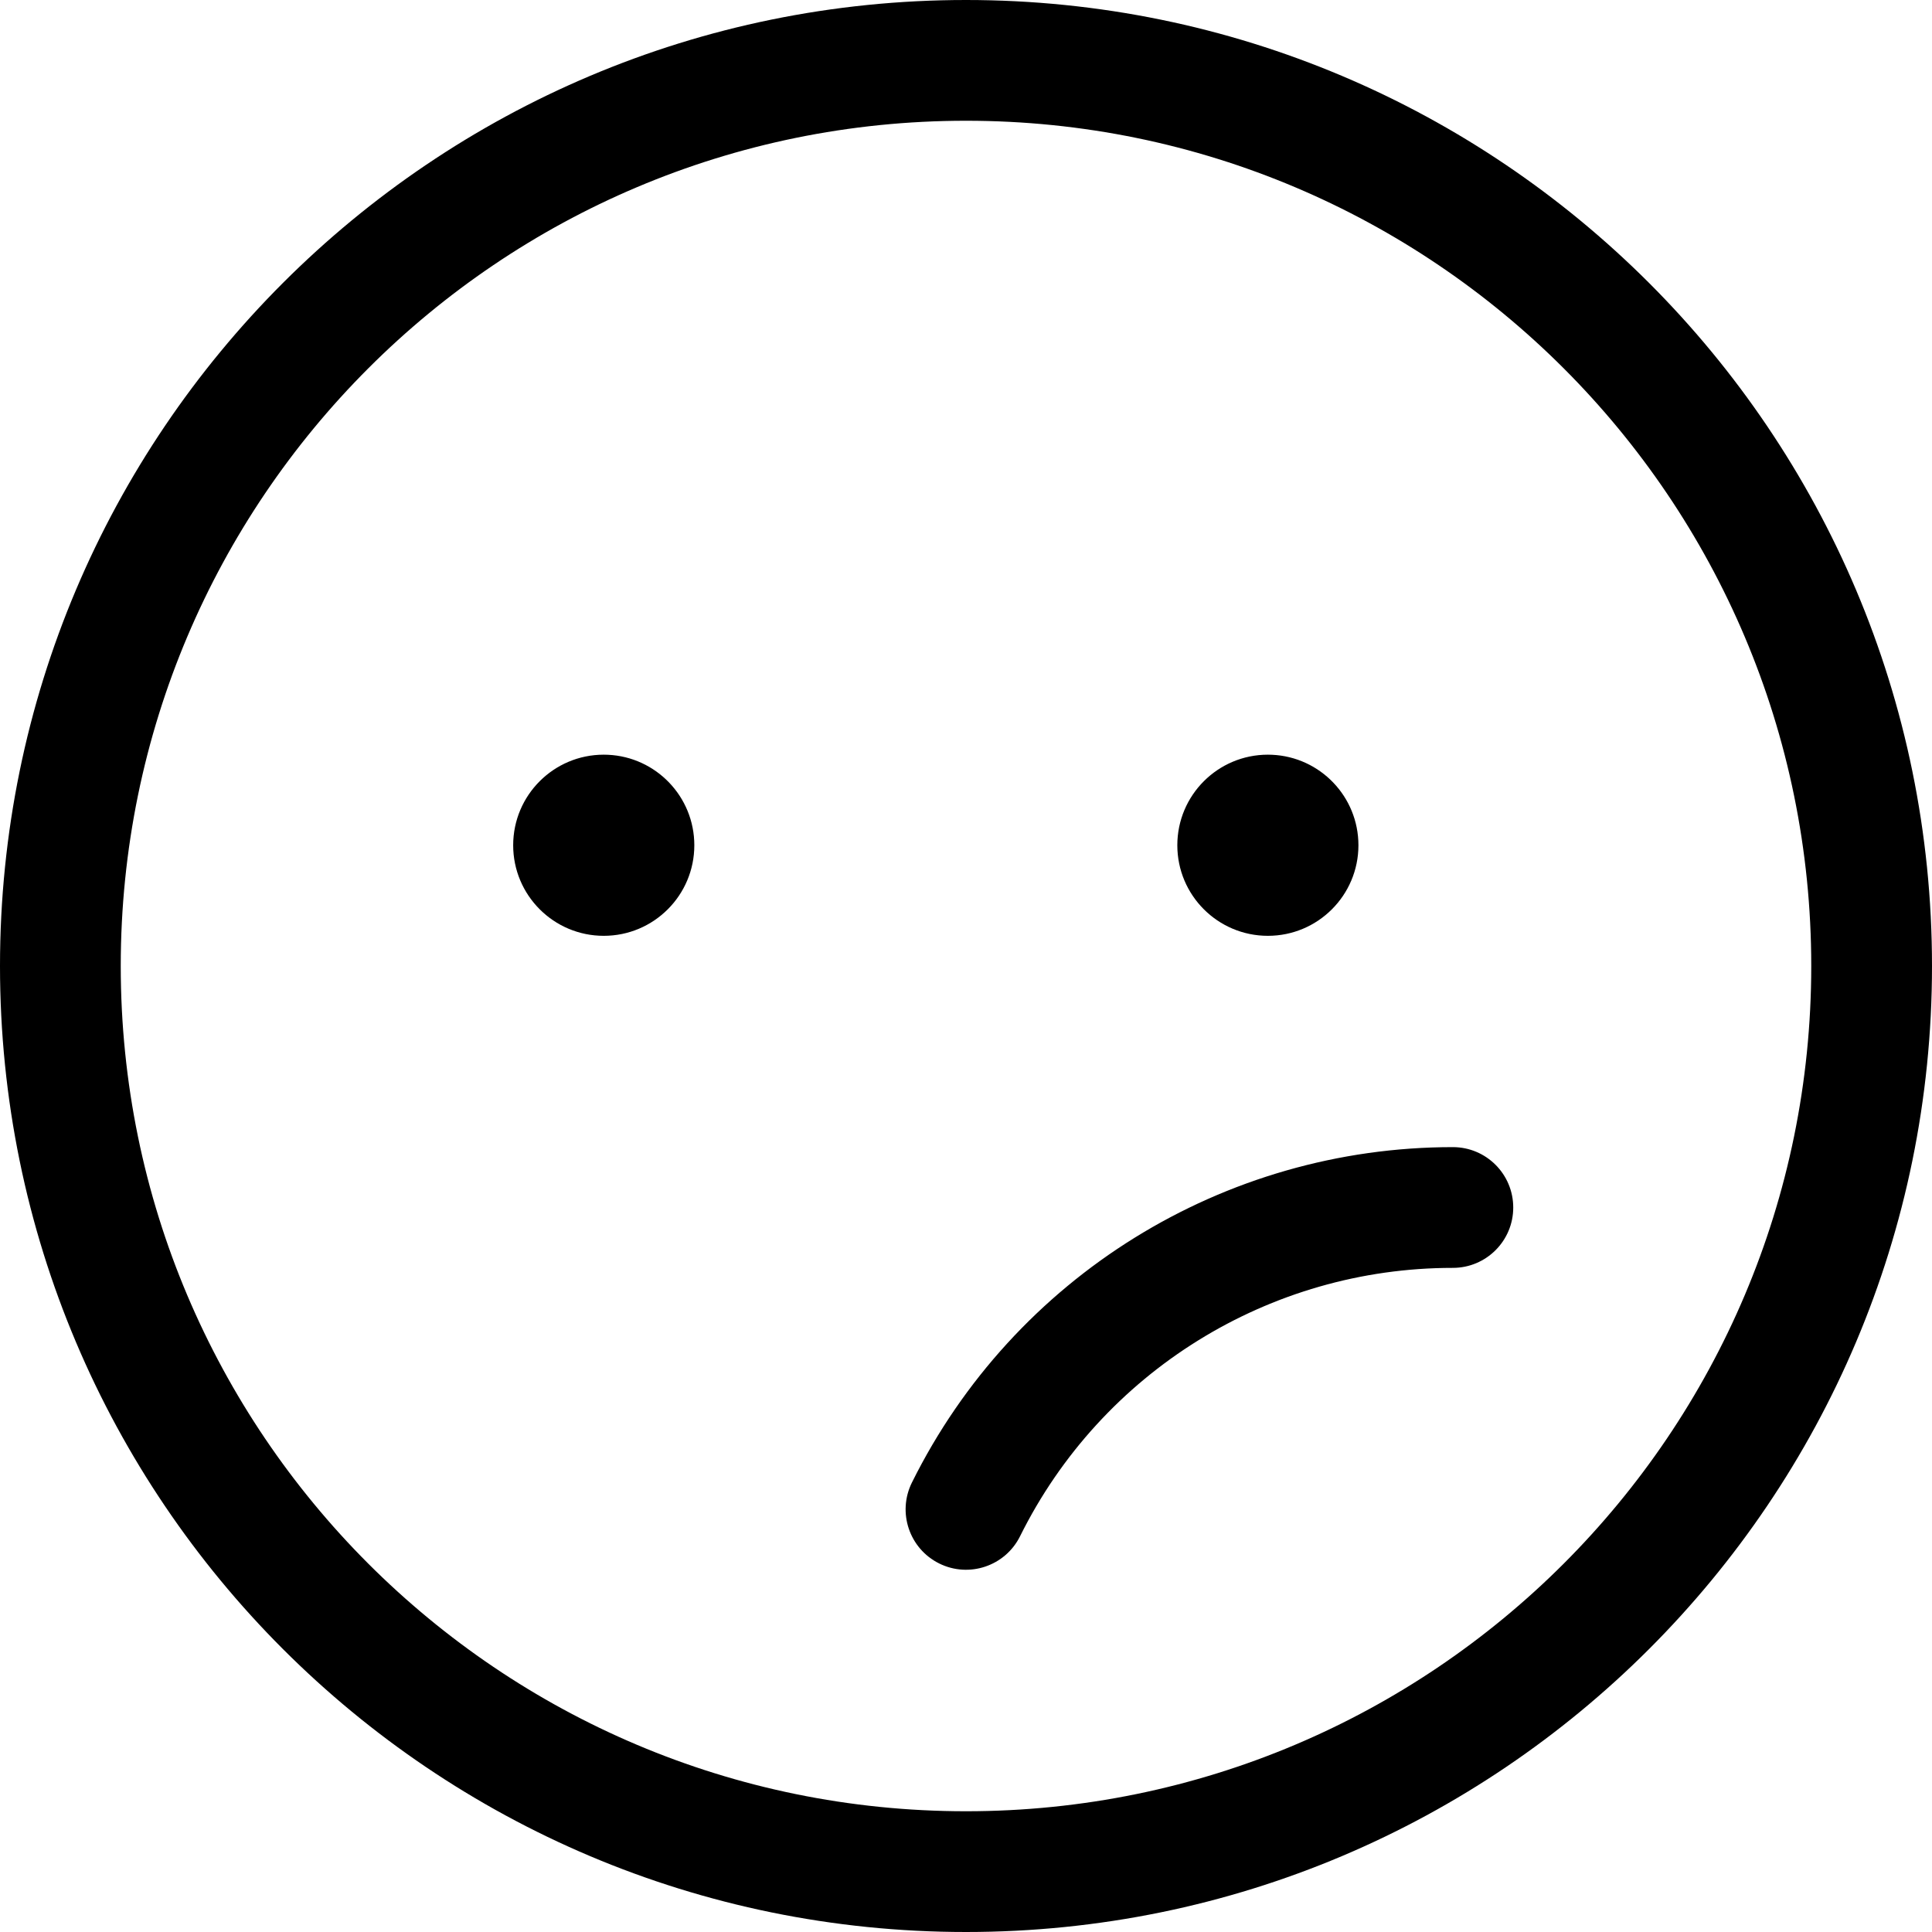
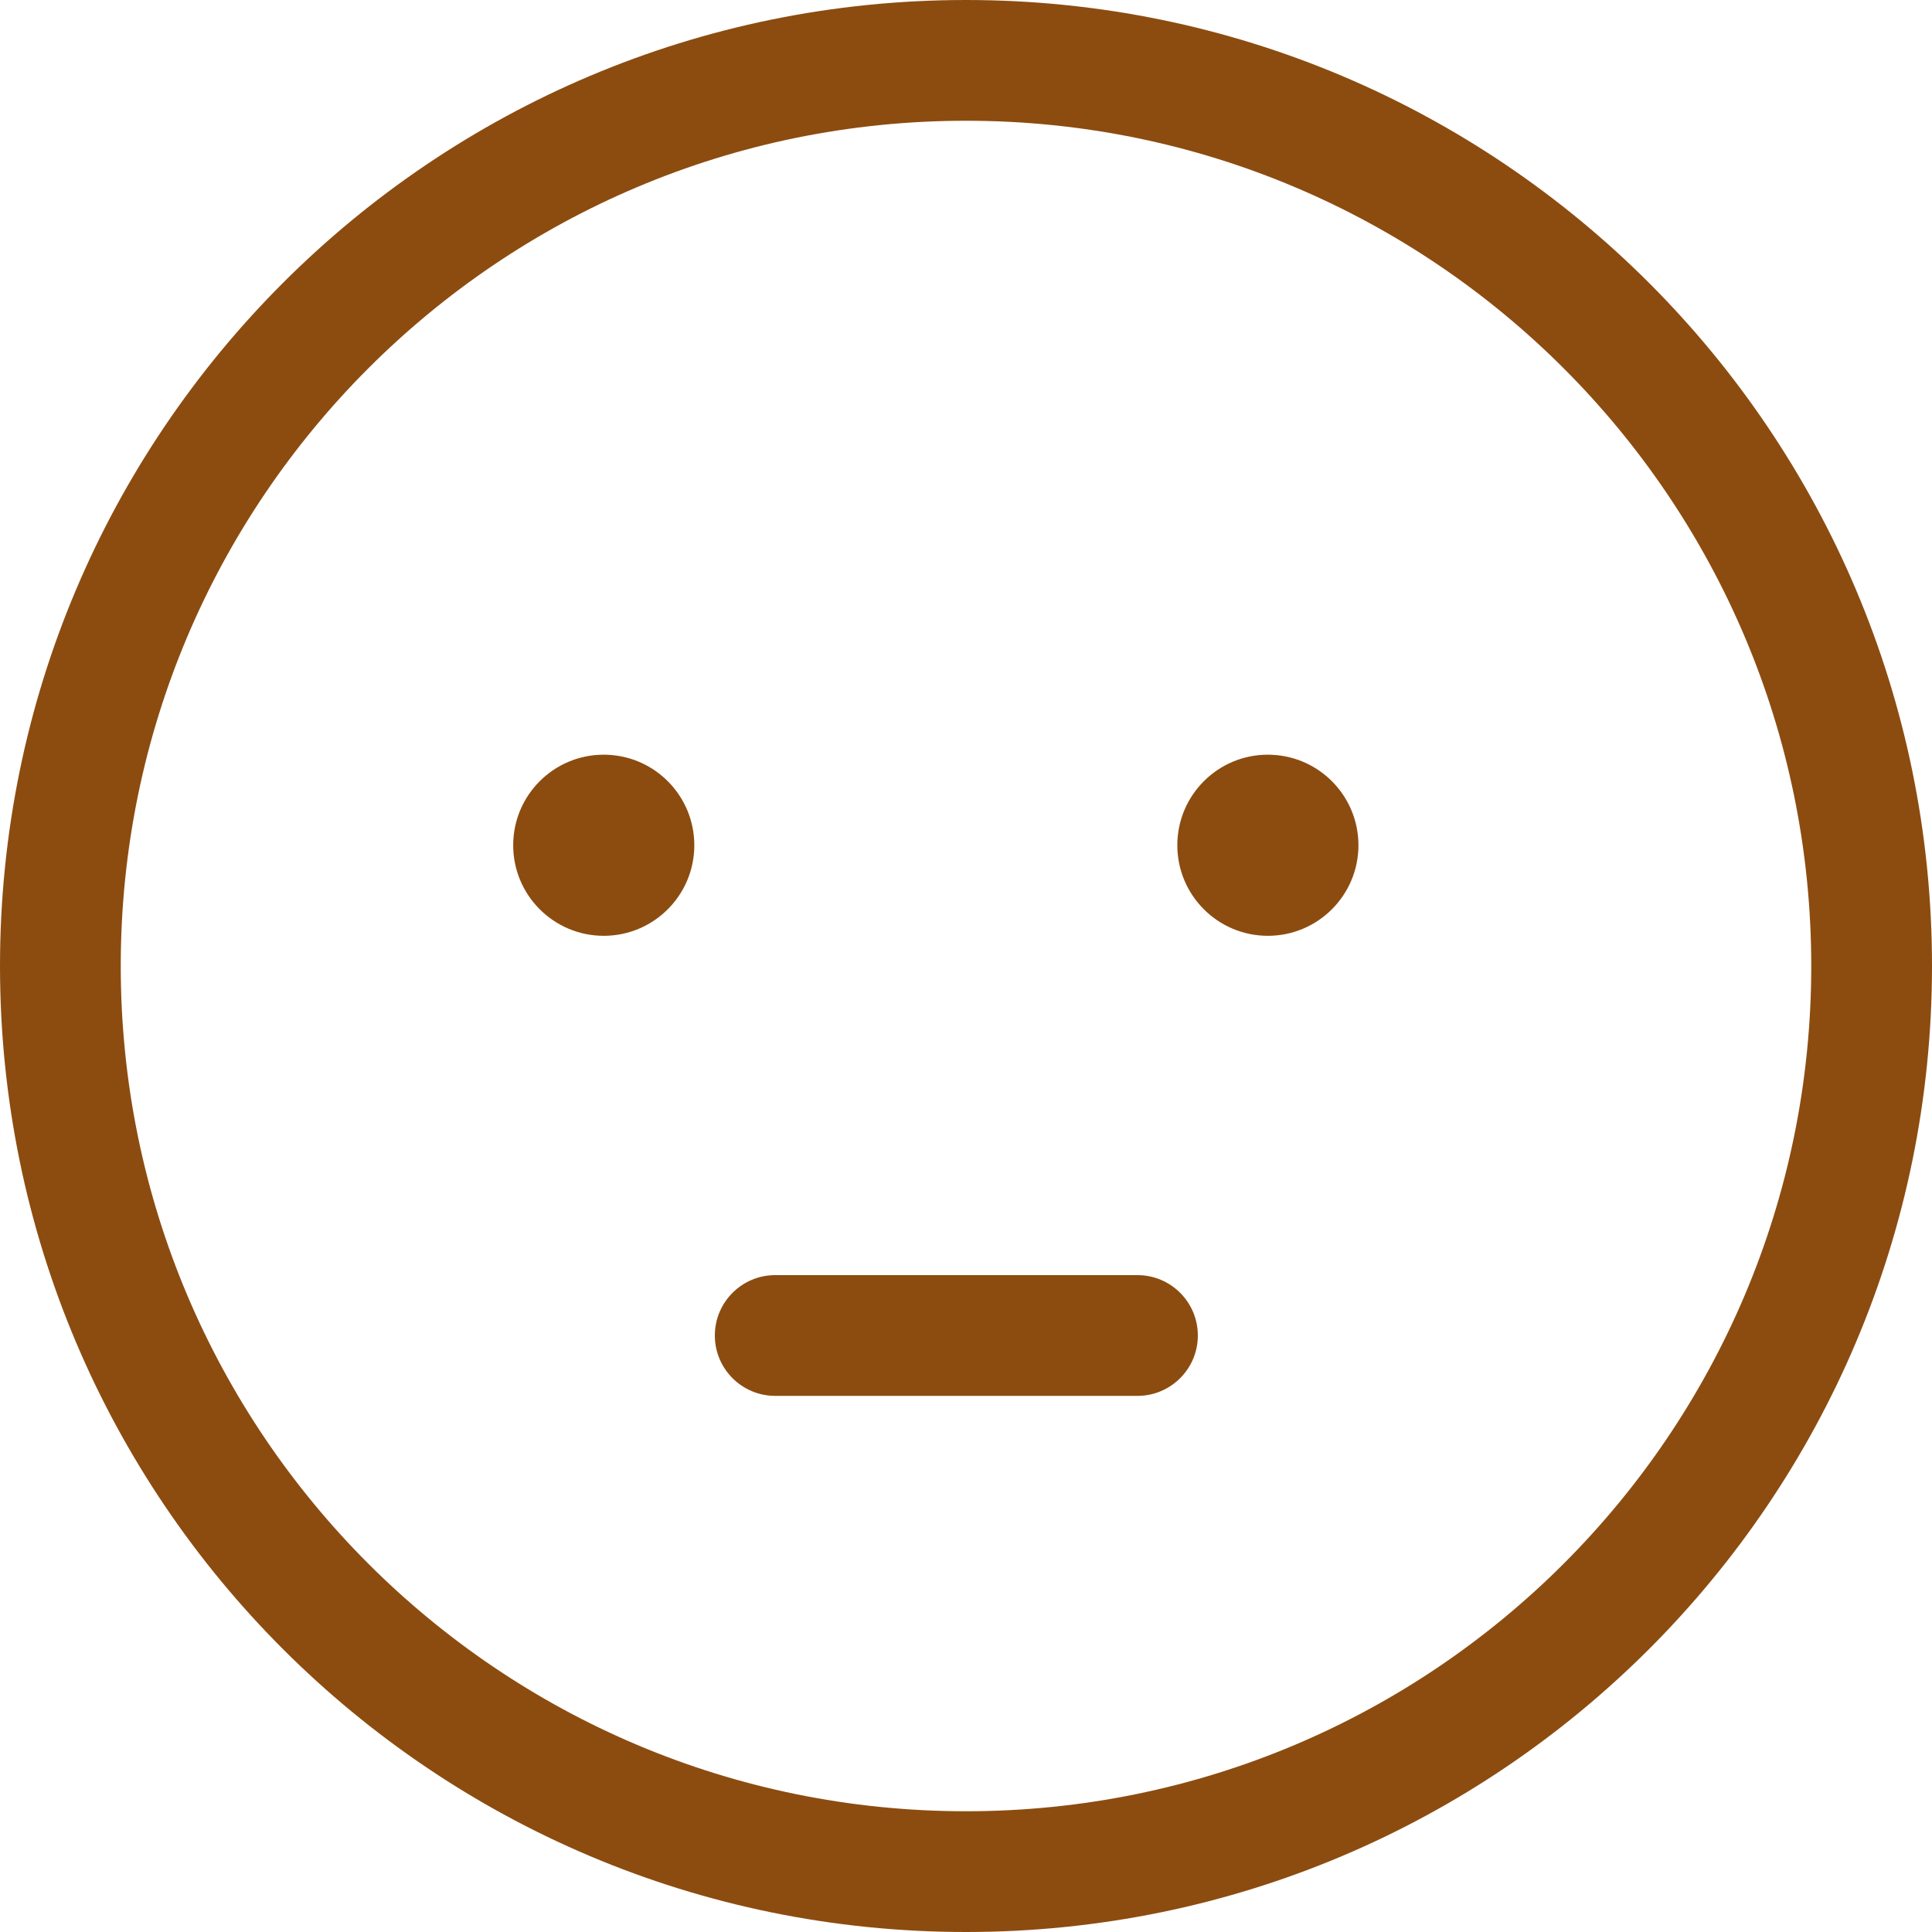
- <svg xmlns="http://www.w3.org/2000/svg" width="100" height="100" viewBox="0 0 100 100" fill="none">
-   <path fill-rule="evenodd" clip-rule="evenodd" d="M50 100C22.386 100 0 77.614 0 50C0 22.386 22.386 0 50 0C77.614 0 100 22.386 100 50C100 77.614 77.614 100 50 100ZM50 6.25C25.837 6.25 6.25 25.837 6.25 50C6.25 74.162 25.837 93.75 50 93.75C74.162 93.75 93.75 74.162 93.75 50C93.75 25.837 74.162 6.25 50 6.25ZM26.562 43.75C26.562 46.339 28.661 48.438 31.25 48.438C33.839 48.438 35.938 46.339 35.938 43.75C35.938 41.233 33.954 39.179 31.465 39.067L31.249 39.062C28.661 39.063 26.562 41.161 26.562 43.75ZM65.625 48.438C63.036 48.438 60.938 46.339 60.938 43.75C60.938 41.161 63.036 39.063 65.624 39.062L65.84 39.067C68.329 39.179 70.312 41.233 70.312 43.75C70.312 46.339 68.214 48.438 65.625 48.438ZM75.199 65.625C65.701 65.623 57.021 71.005 52.799 79.514C52.032 81.06 50.157 81.692 48.611 80.924C47.065 80.157 46.434 78.282 47.201 76.736C52.478 66.1 63.327 59.373 75.201 59.375C76.927 59.375 78.325 60.775 78.325 62.501C78.325 64.227 76.925 65.625 75.199 65.625Z" fill="currentColor" />
+ <svg xmlns="http://www.w3.org/2000/svg" width="32" height="32" viewBox="0 0 32 32" fill="none">
+   <path fill-rule="evenodd" clip-rule="evenodd" d="M16 32C7.163 32 0 24.837 0 16C0 7.163 7.163 0 16 0C24.837 0 32 7.163 32 16C32 24.837 24.837 32 16 32ZM16 2C8.268 2 2 8.268 2 16C2 23.732 8.268 30 16 30C23.732 30 30 23.732 30 16C30 8.268 23.732 2 16 2ZM8.5 14C8.5 14.828 9.172 15.5 10 15.5C10.828 15.5 11.5 14.828 11.5 14C11.5 13.195 10.865 12.537 10.069 12.502L10 12.5C9.171 12.5 8.5 13.172 8.5 14ZM19.5 14C19.5 14.828 20.172 15.5 21 15.5C21.828 15.5 22.5 14.828 22.5 14C22.5 13.195 21.865 12.537 21.069 12.502L21 12.5C20.171 12.5 19.5 13.172 19.5 14Z" fill="#8C4C10" />
+   <path d="M12.84 23.12H18.84C19.392 23.12 19.84 22.672 19.84 22.12C19.84 21.568 19.392 21.12 18.84 21.12H12.84C12.288 21.12 11.84 21.568 11.84 22.12C11.84 22.672 12.288 23.12 12.84 23.12Z" fill="#8C4C10" />
</svg>
